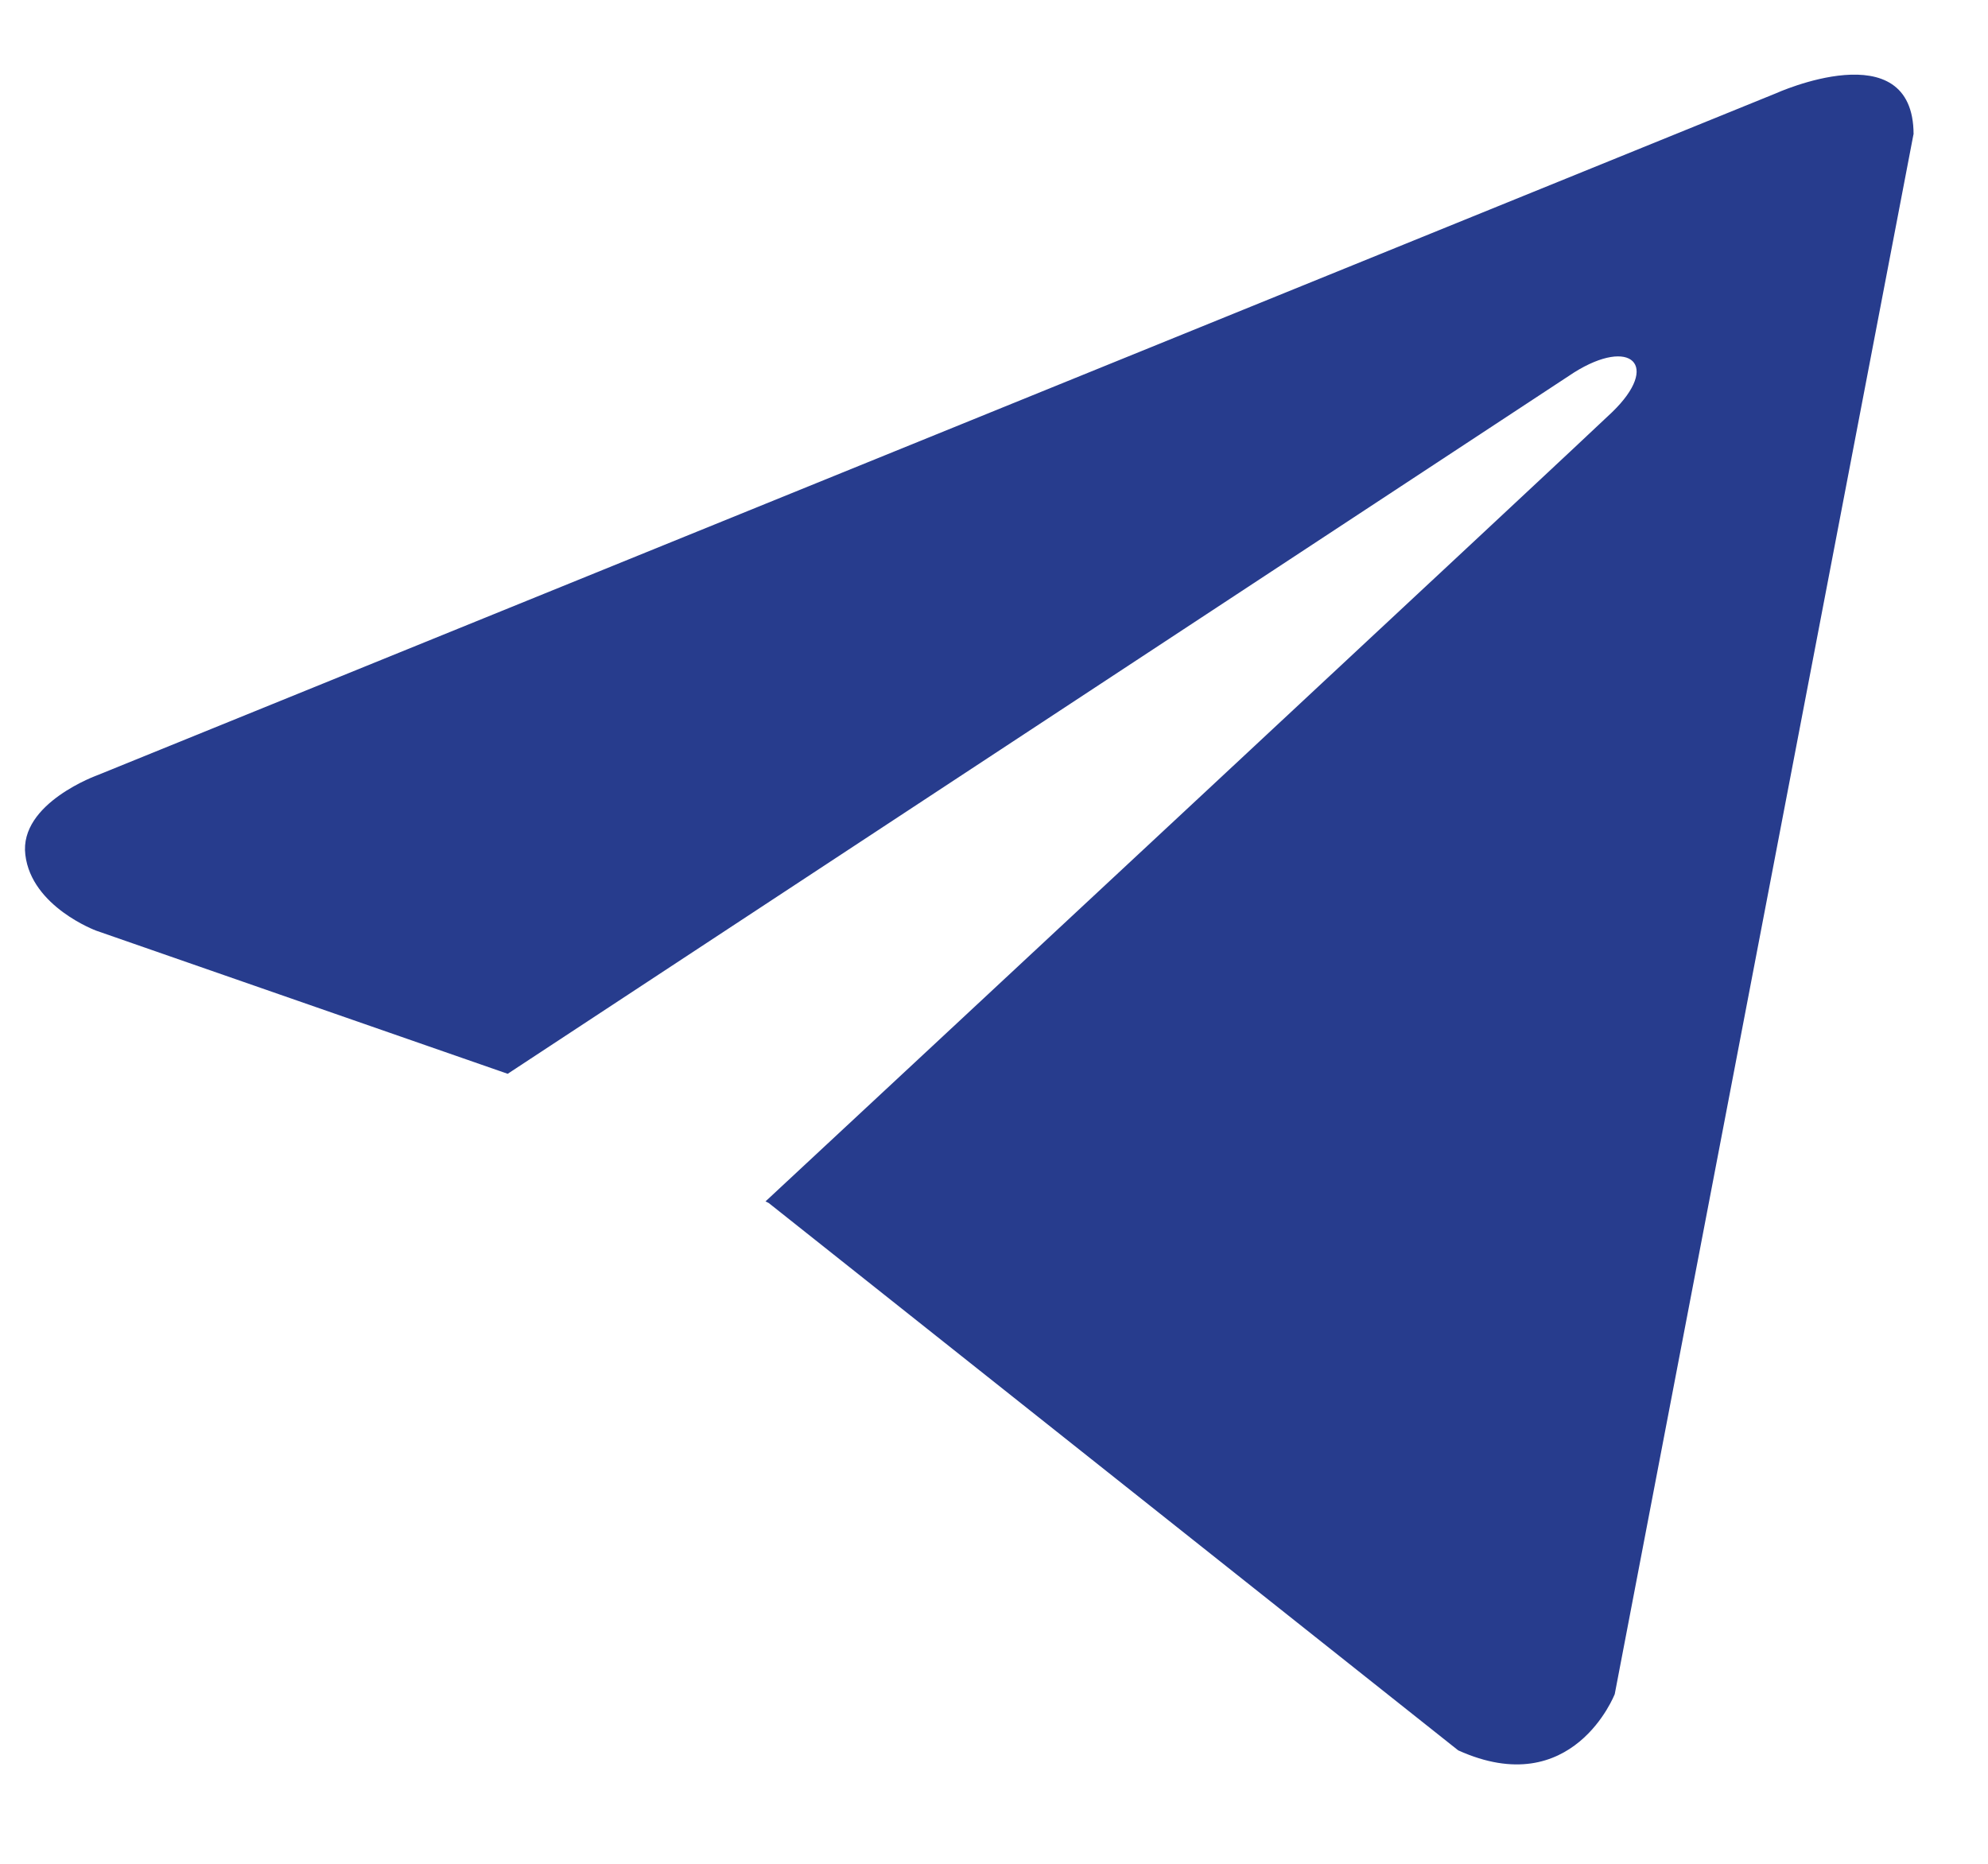
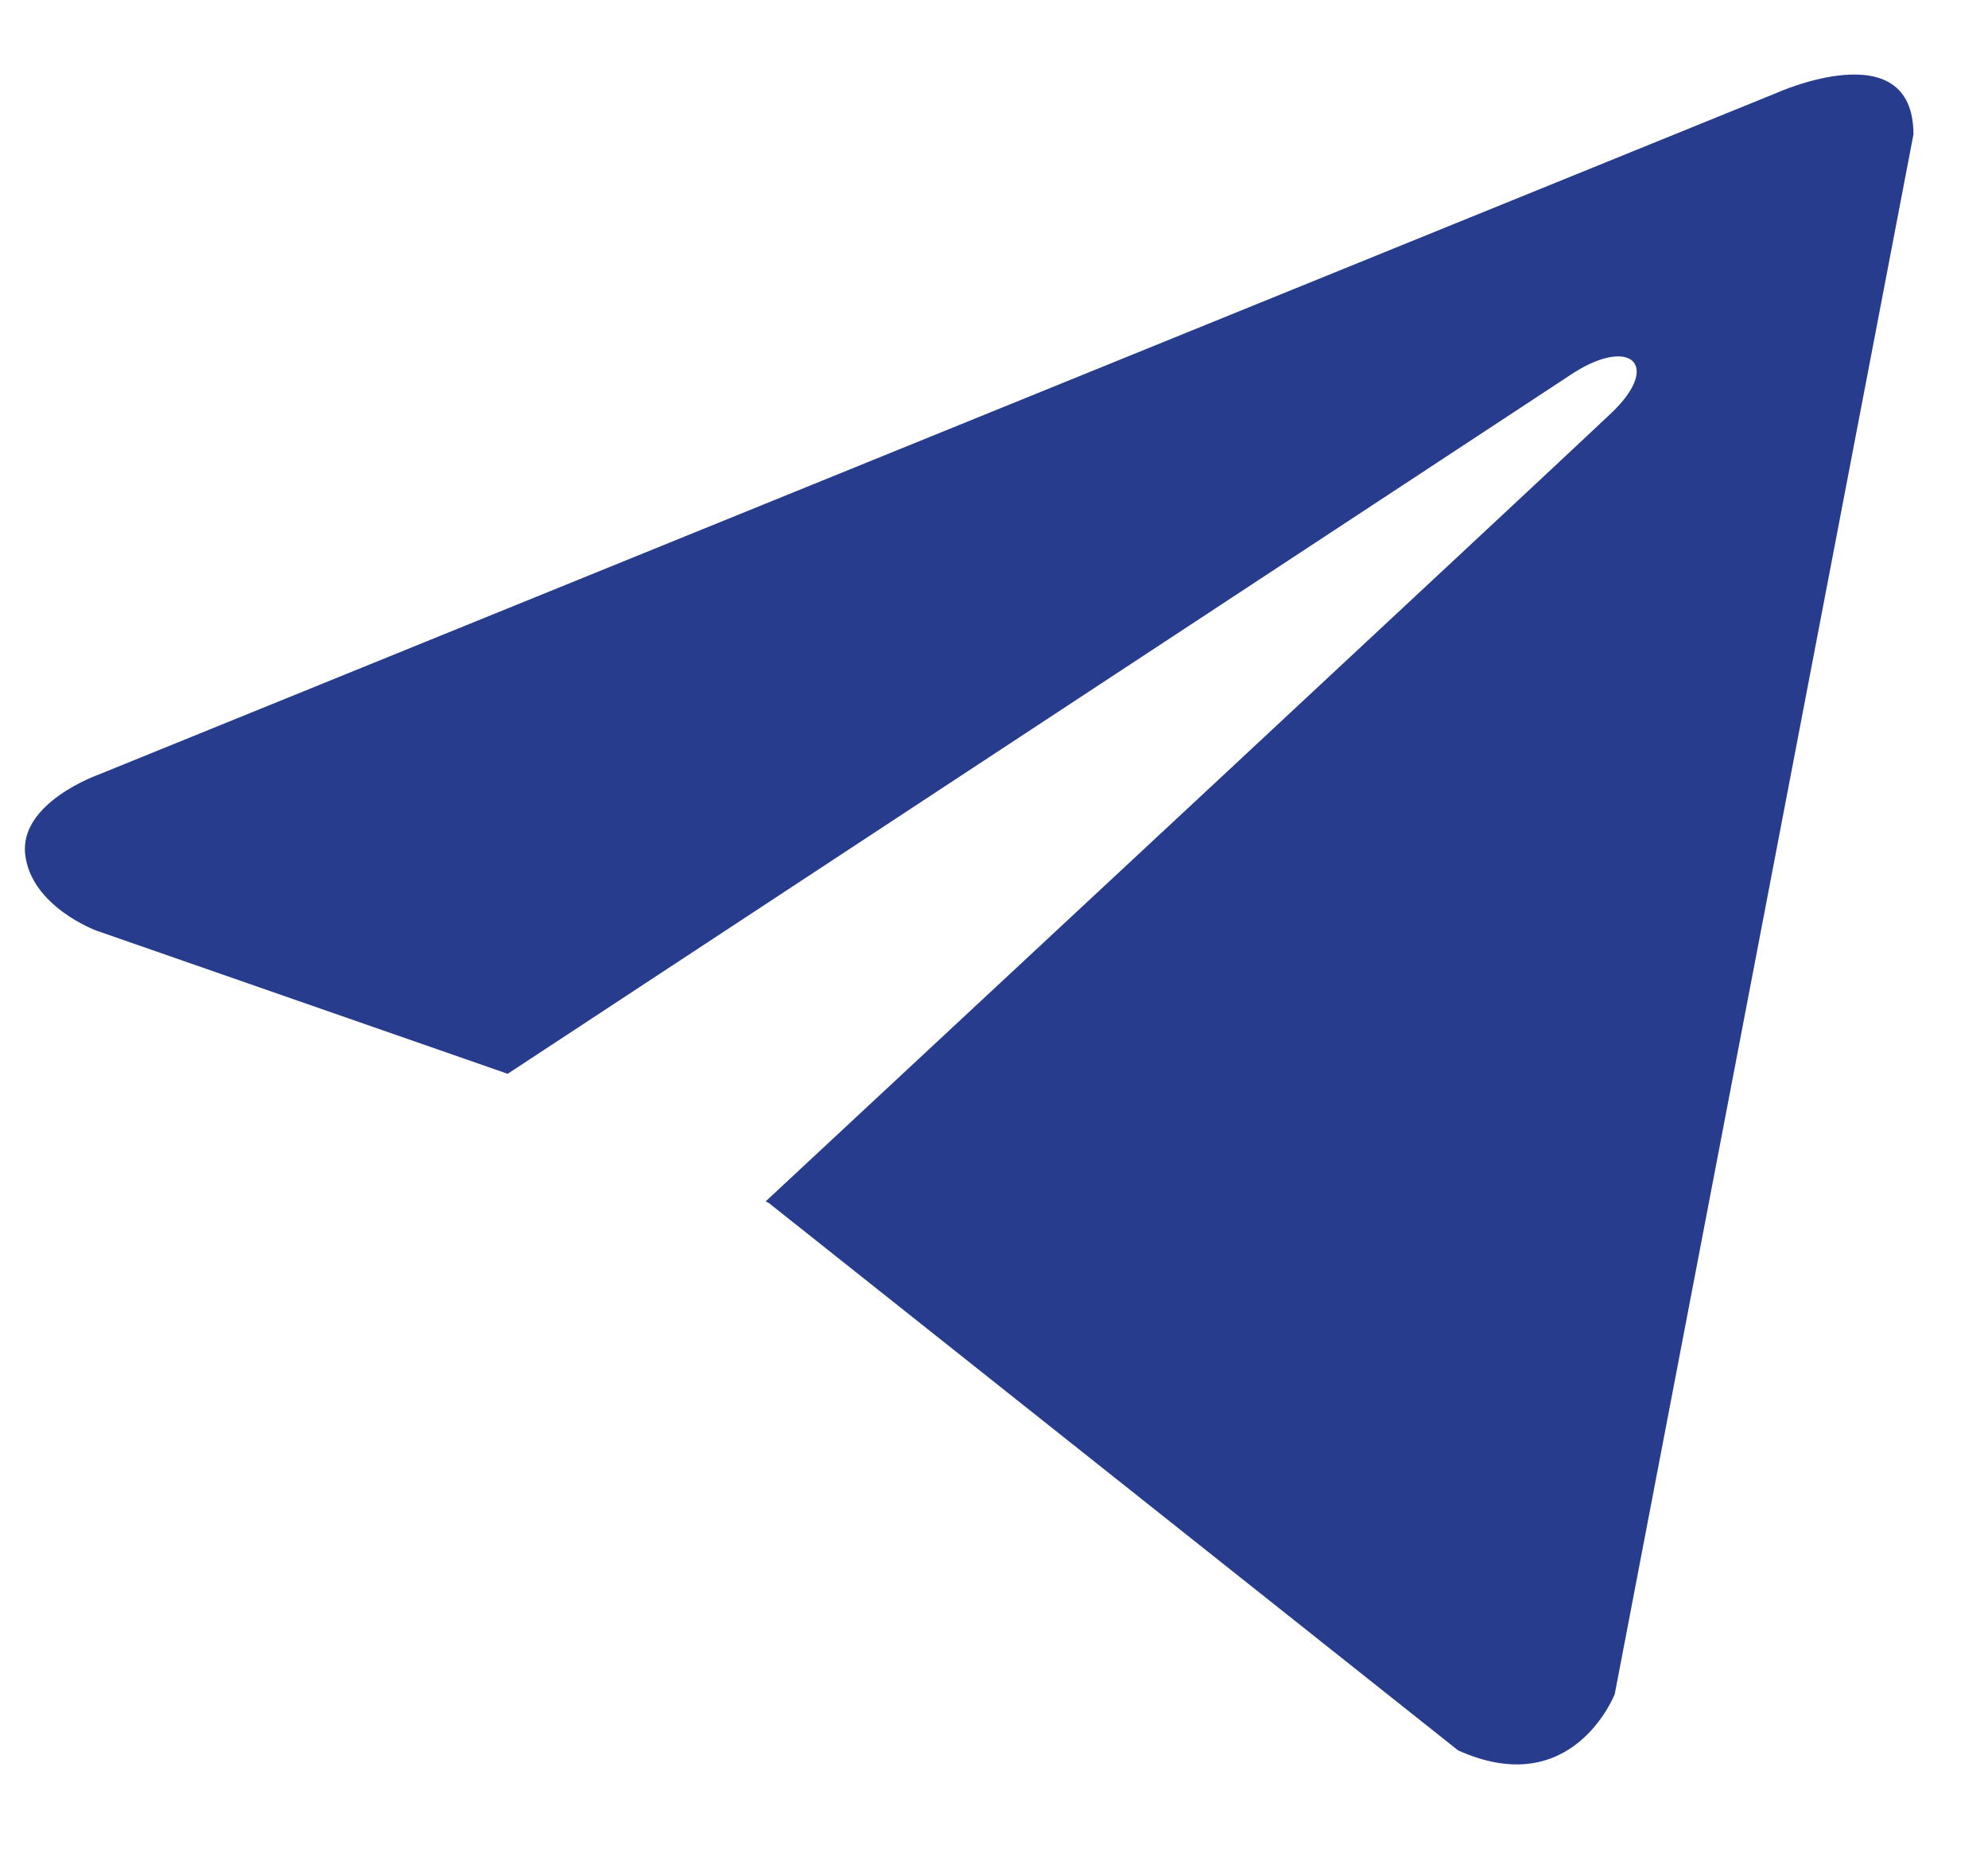
- <svg xmlns="http://www.w3.org/2000/svg" width="16" height="15" fill="none">
-   <path d="M15.4 1.082l-2.404 12.552s-.337.87-1.26.453L6.187 9.682l-.026-.013c.75-.697 6.56-6.107 6.814-6.352.393-.38.15-.606-.307-.319L4.086 8.642.774 7.49s-.52-.192-.57-.61c-.052-.418.587-.644.587-.644l13.5-5.484s1.11-.505 1.11.33z" fill="#273C8D" />
+ <svg xmlns="http://www.w3.org/2000/svg" width="16" height="15" viewBox="0 0 16 15" fill="none">
+   <path d="M15.4 1.082L12.996 13.634C12.996 13.634 12.659 14.504 11.735 14.087L6.188 9.682L6.162 9.669C6.911 8.972 12.722 3.562 12.976 3.317C13.369 2.937 13.125 2.711 12.669 2.998L4.086 8.642L0.774 7.489C0.774 7.489 0.253 7.297 0.203 6.879C0.152 6.461 0.791 6.235 0.791 6.235L14.291 0.751C14.291 0.751 15.4 0.246 15.4 1.082Z" fill="#273C8D" />
</svg>
